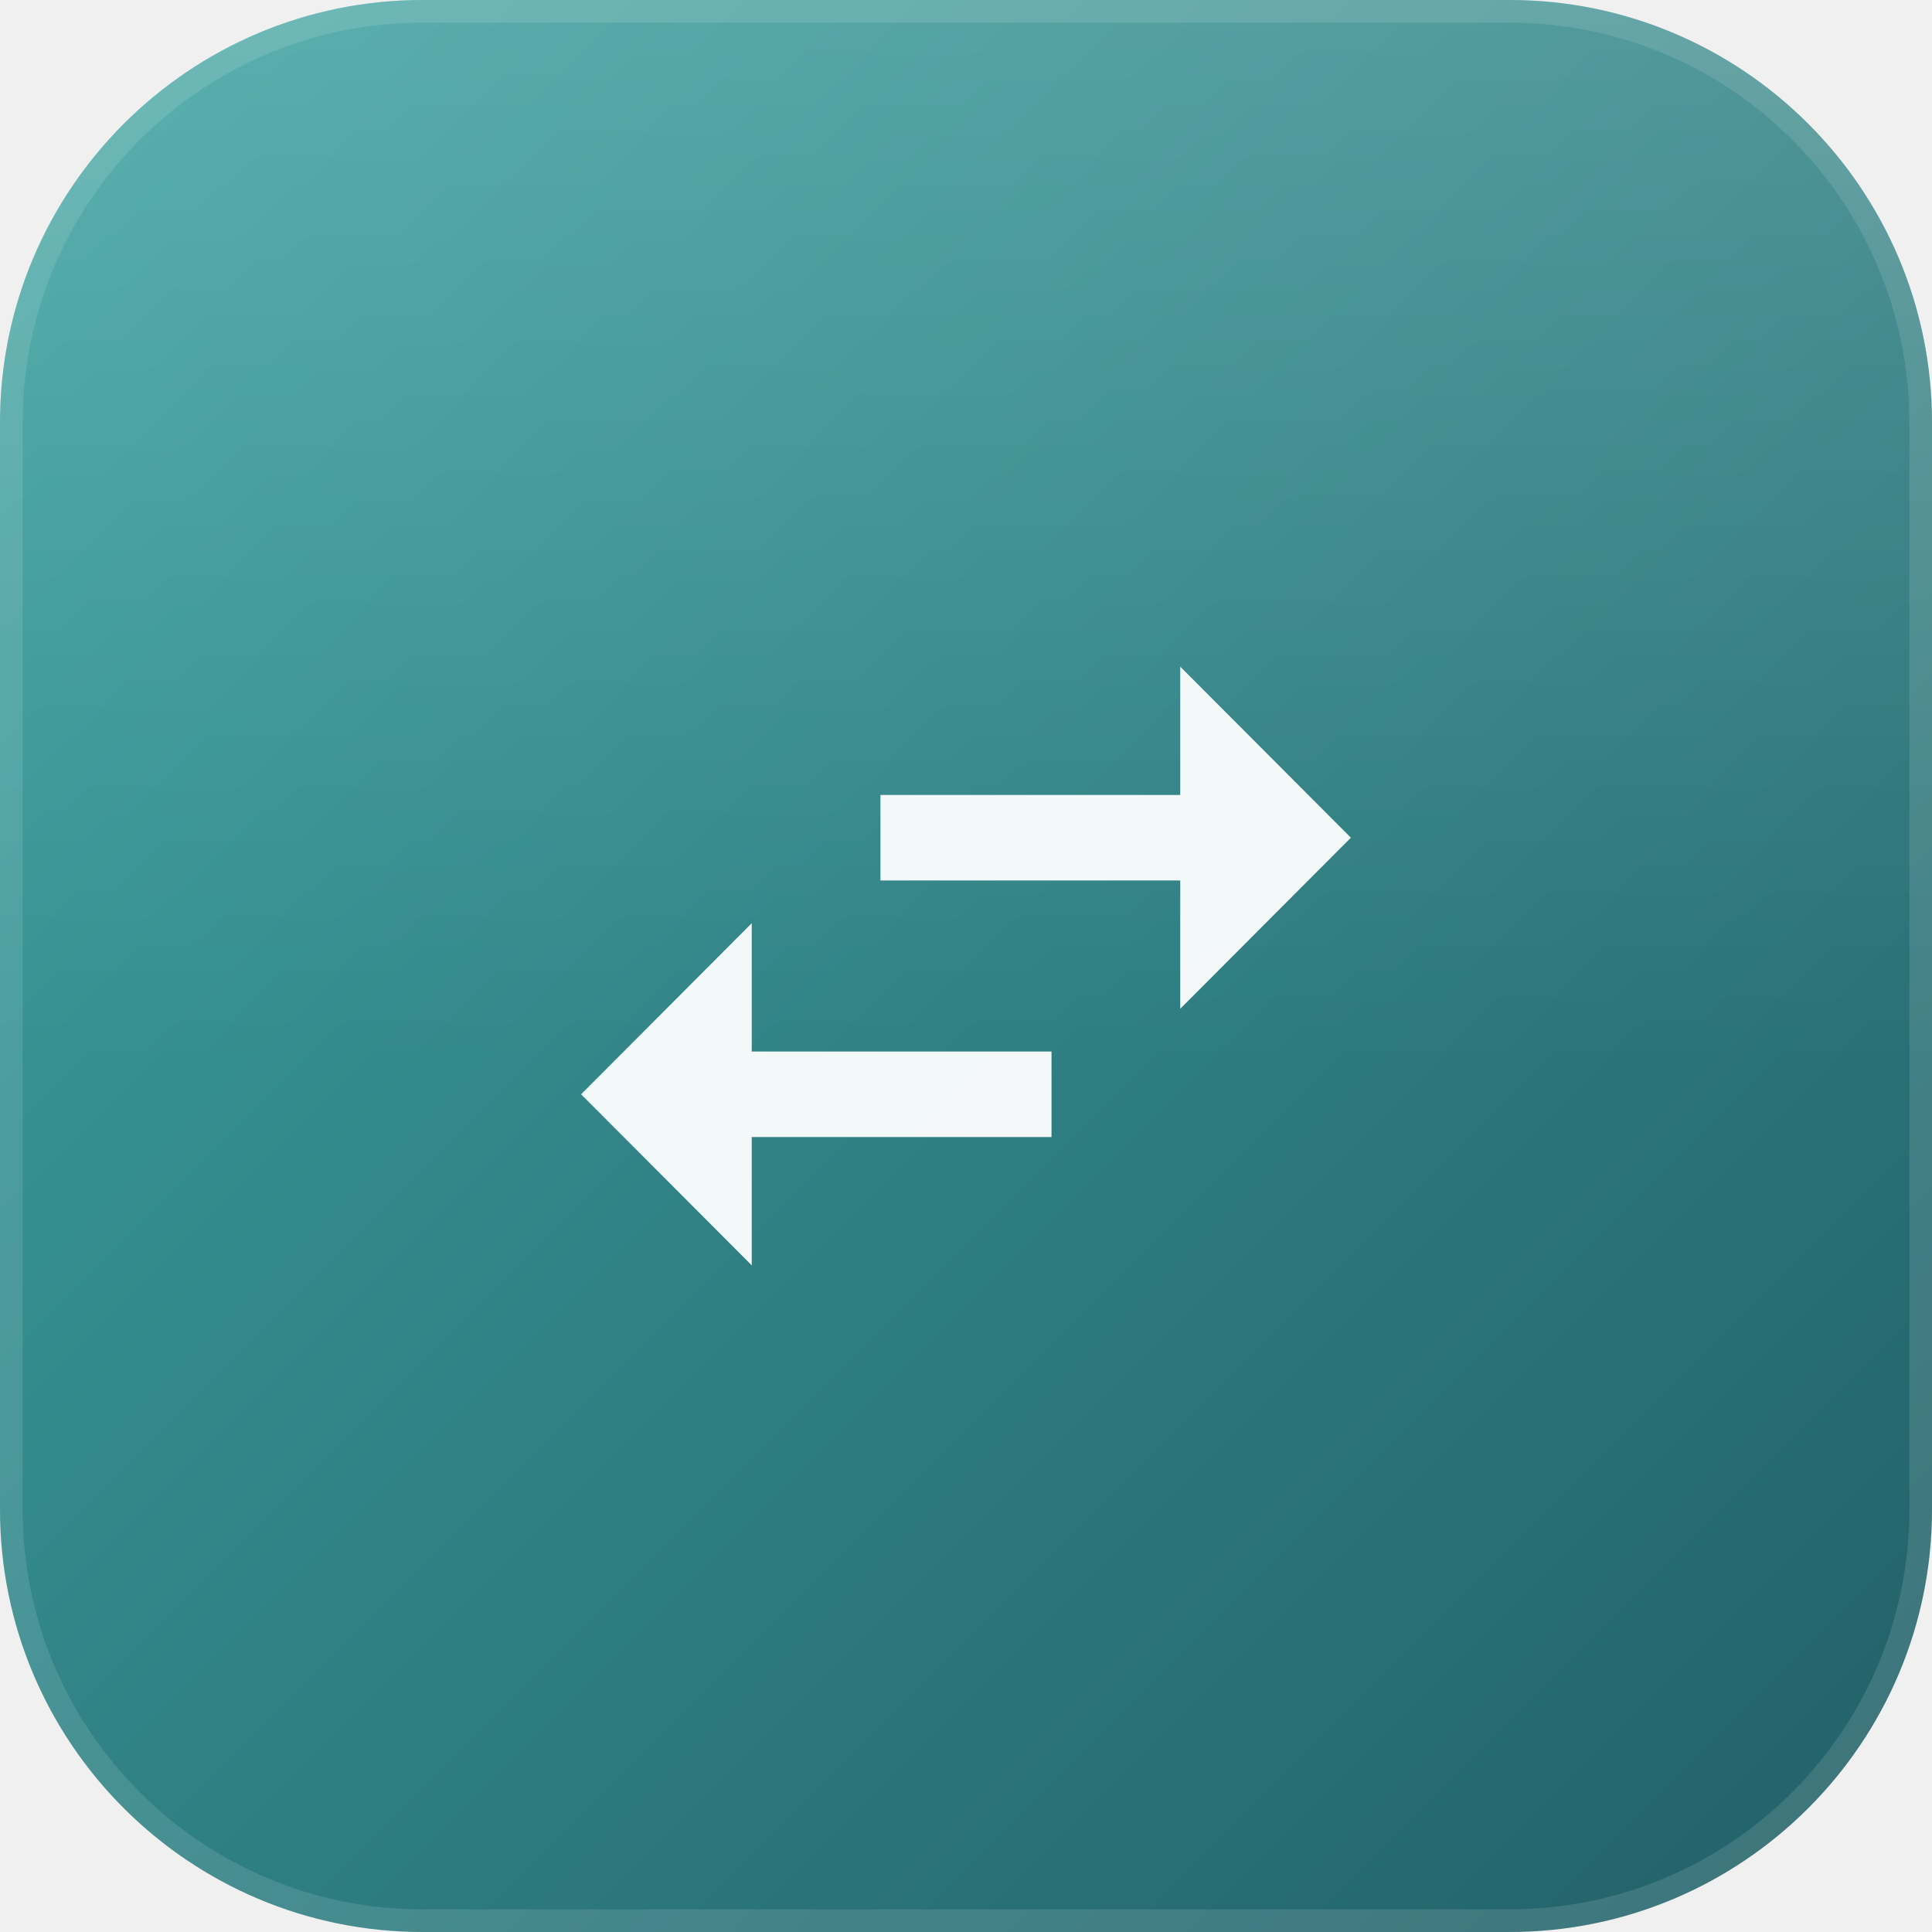
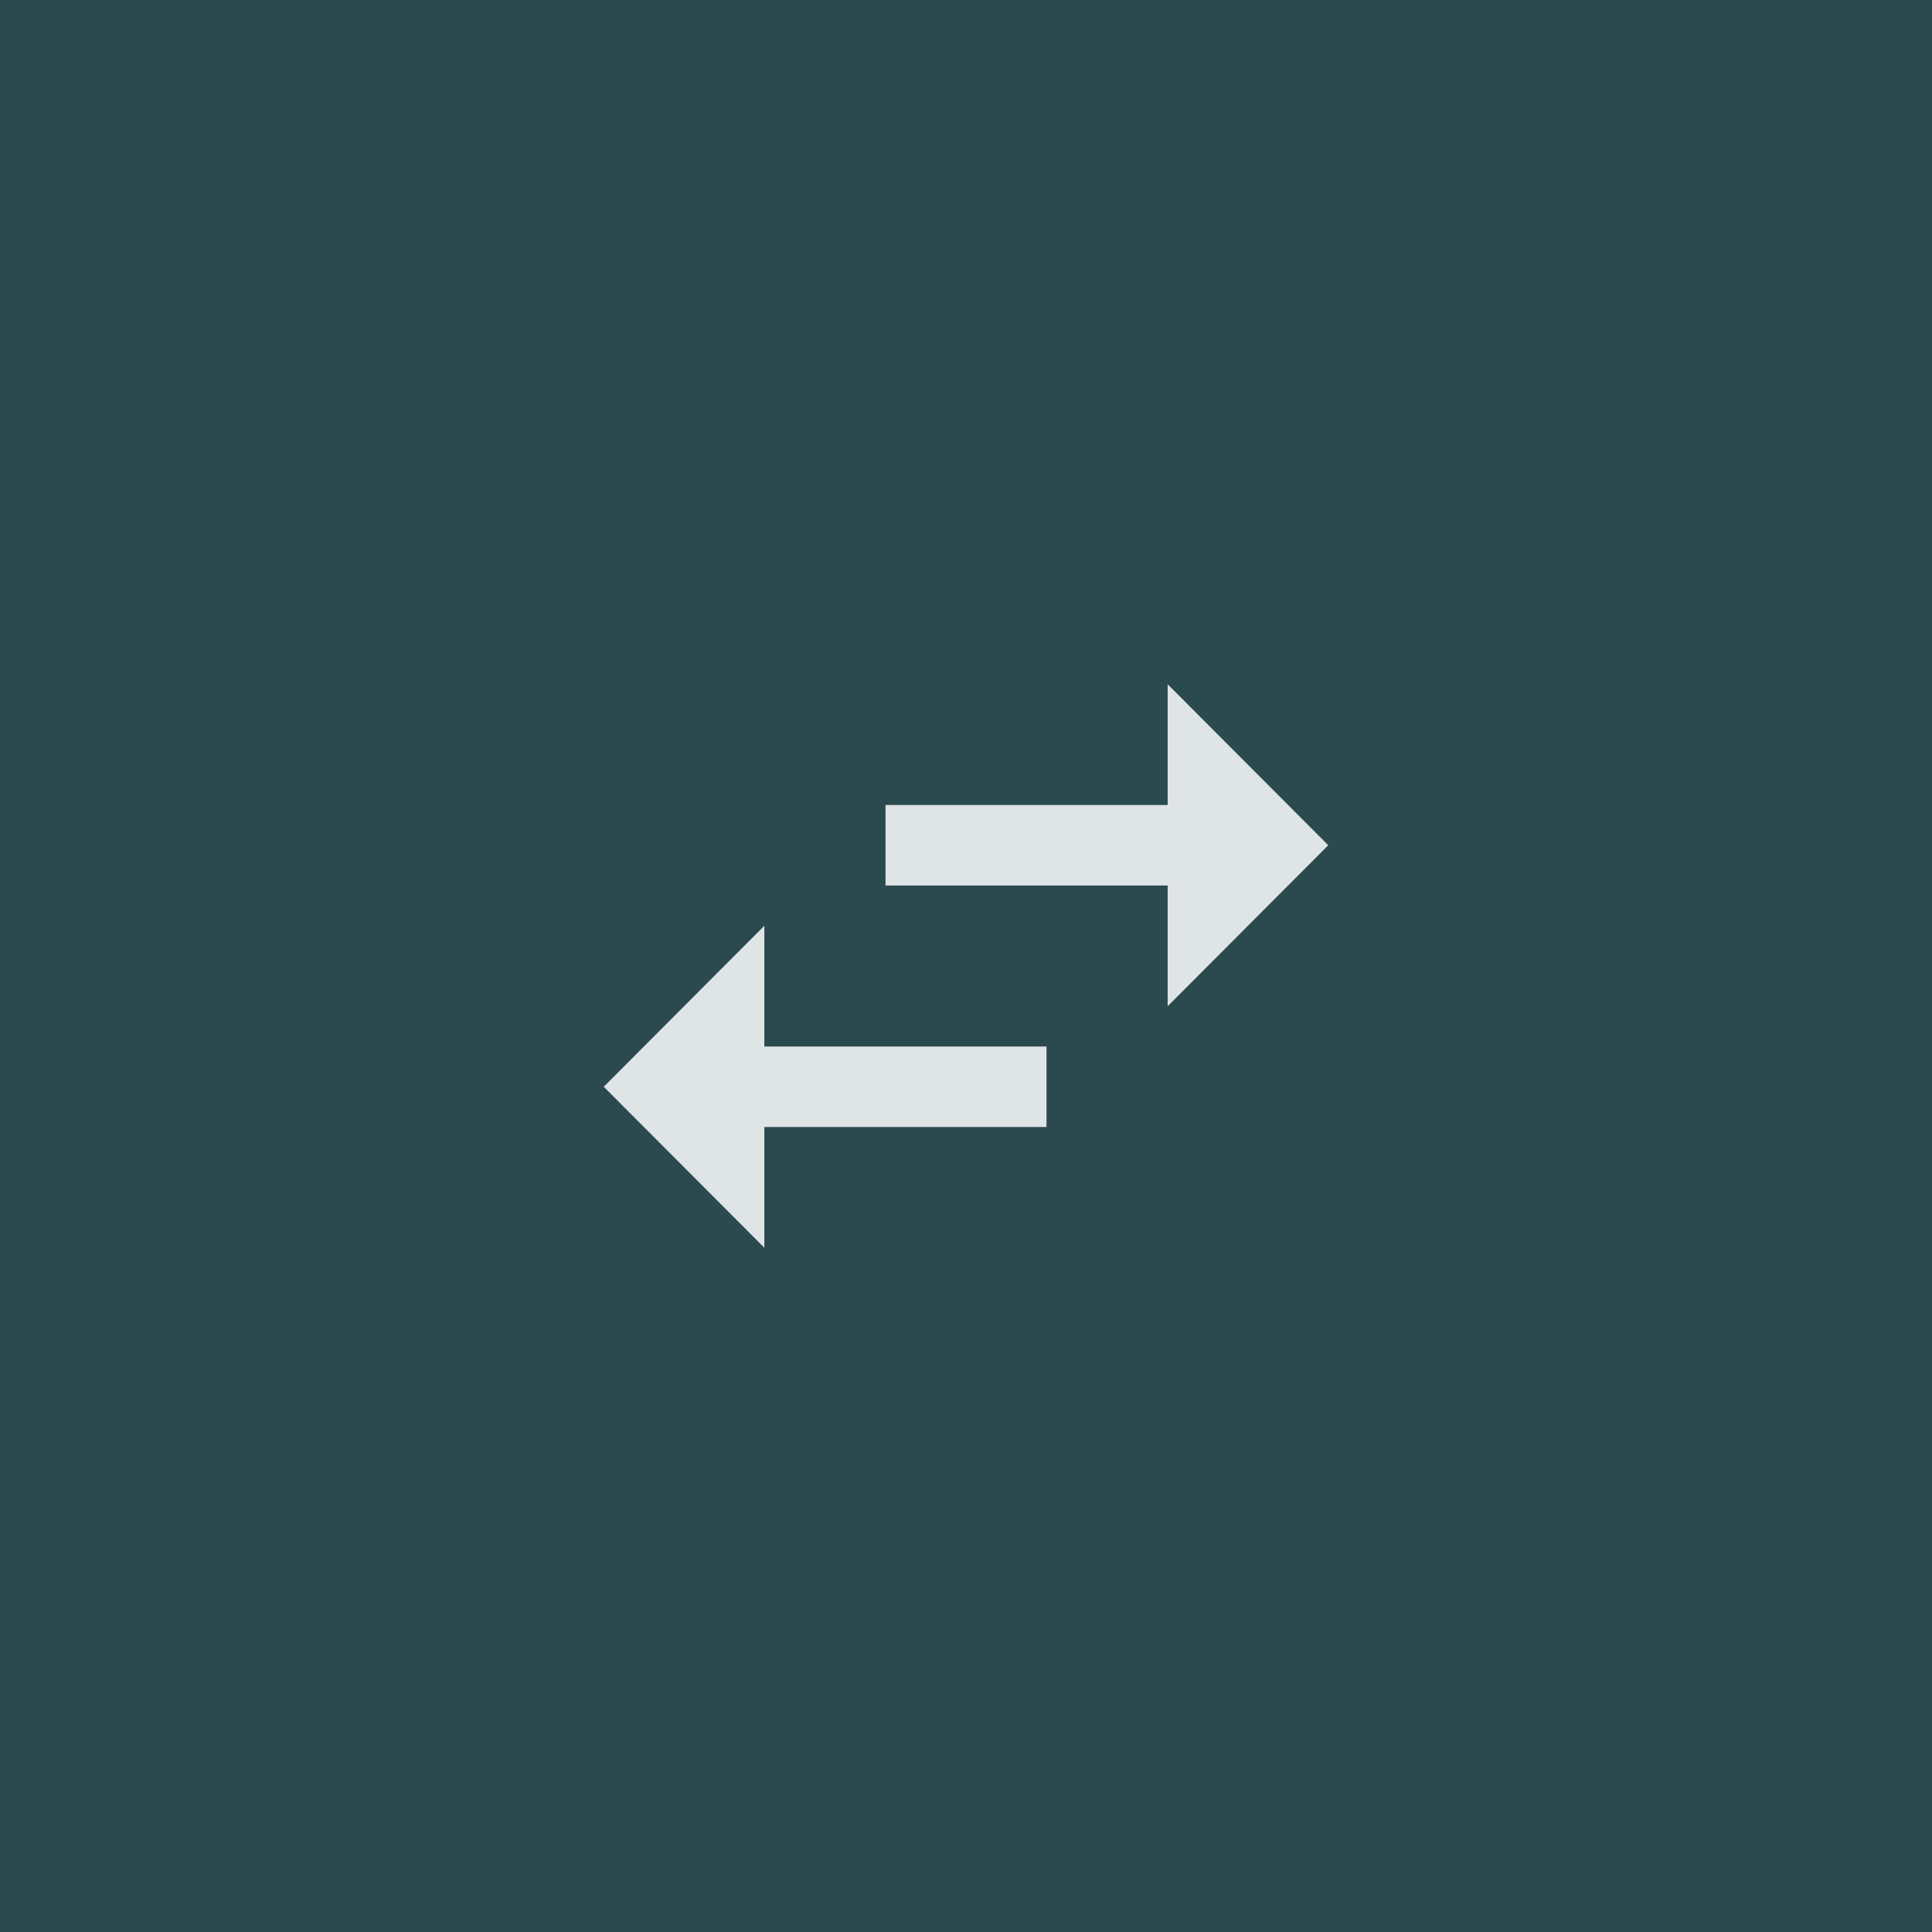
<svg xmlns="http://www.w3.org/2000/svg" viewBox="0 0 128 128" width="128" height="128">
-   <defs>
-     <linearGradient id="bg" x1="0" y1="0" x2="1" y2="1">
-       <stop offset="0" stop-color="hsl(179 46% 44%)" />
-       <stop offset="1" stop-color="hsl(187 50% 27%)" />
-     </linearGradient>
-     <linearGradient id="sheen" x1="0" y1="0" x2="0" y2="1">
-       <stop offset="0" stop-color="#fff" stop-opacity=".16" />
-       <stop offset=".55" stop-color="#fff" stop-opacity="0" />
-     </linearGradient>
-   </defs>
-   <rect width="128" height="128" rx="28" fill="url(#bg)" />
-   <rect width="128" height="128" rx="28" fill="url(#sheen)" />
-   <rect x=".75" y=".75" width="126.5" height="126.5" rx="27.25" fill="none" stroke="#fff" stroke-opacity=".12" stroke-width="1.5" />
-   <g transform="translate(30 30) scale(2.8333)" fill="#fff" fill-opacity=".94">
+   <rect width="128" height="128" fill="#2B4A4F" />
+   <g transform="translate(32 32) scale(2.6667)" fill="#fff" fill-opacity=".85">
    <path d="M6.99 11 3 15l3.99 4v-3H14v-2H6.99zM21 9l-3.99-4v3H10v2h7.01v3z" />
  </g>
</svg>
